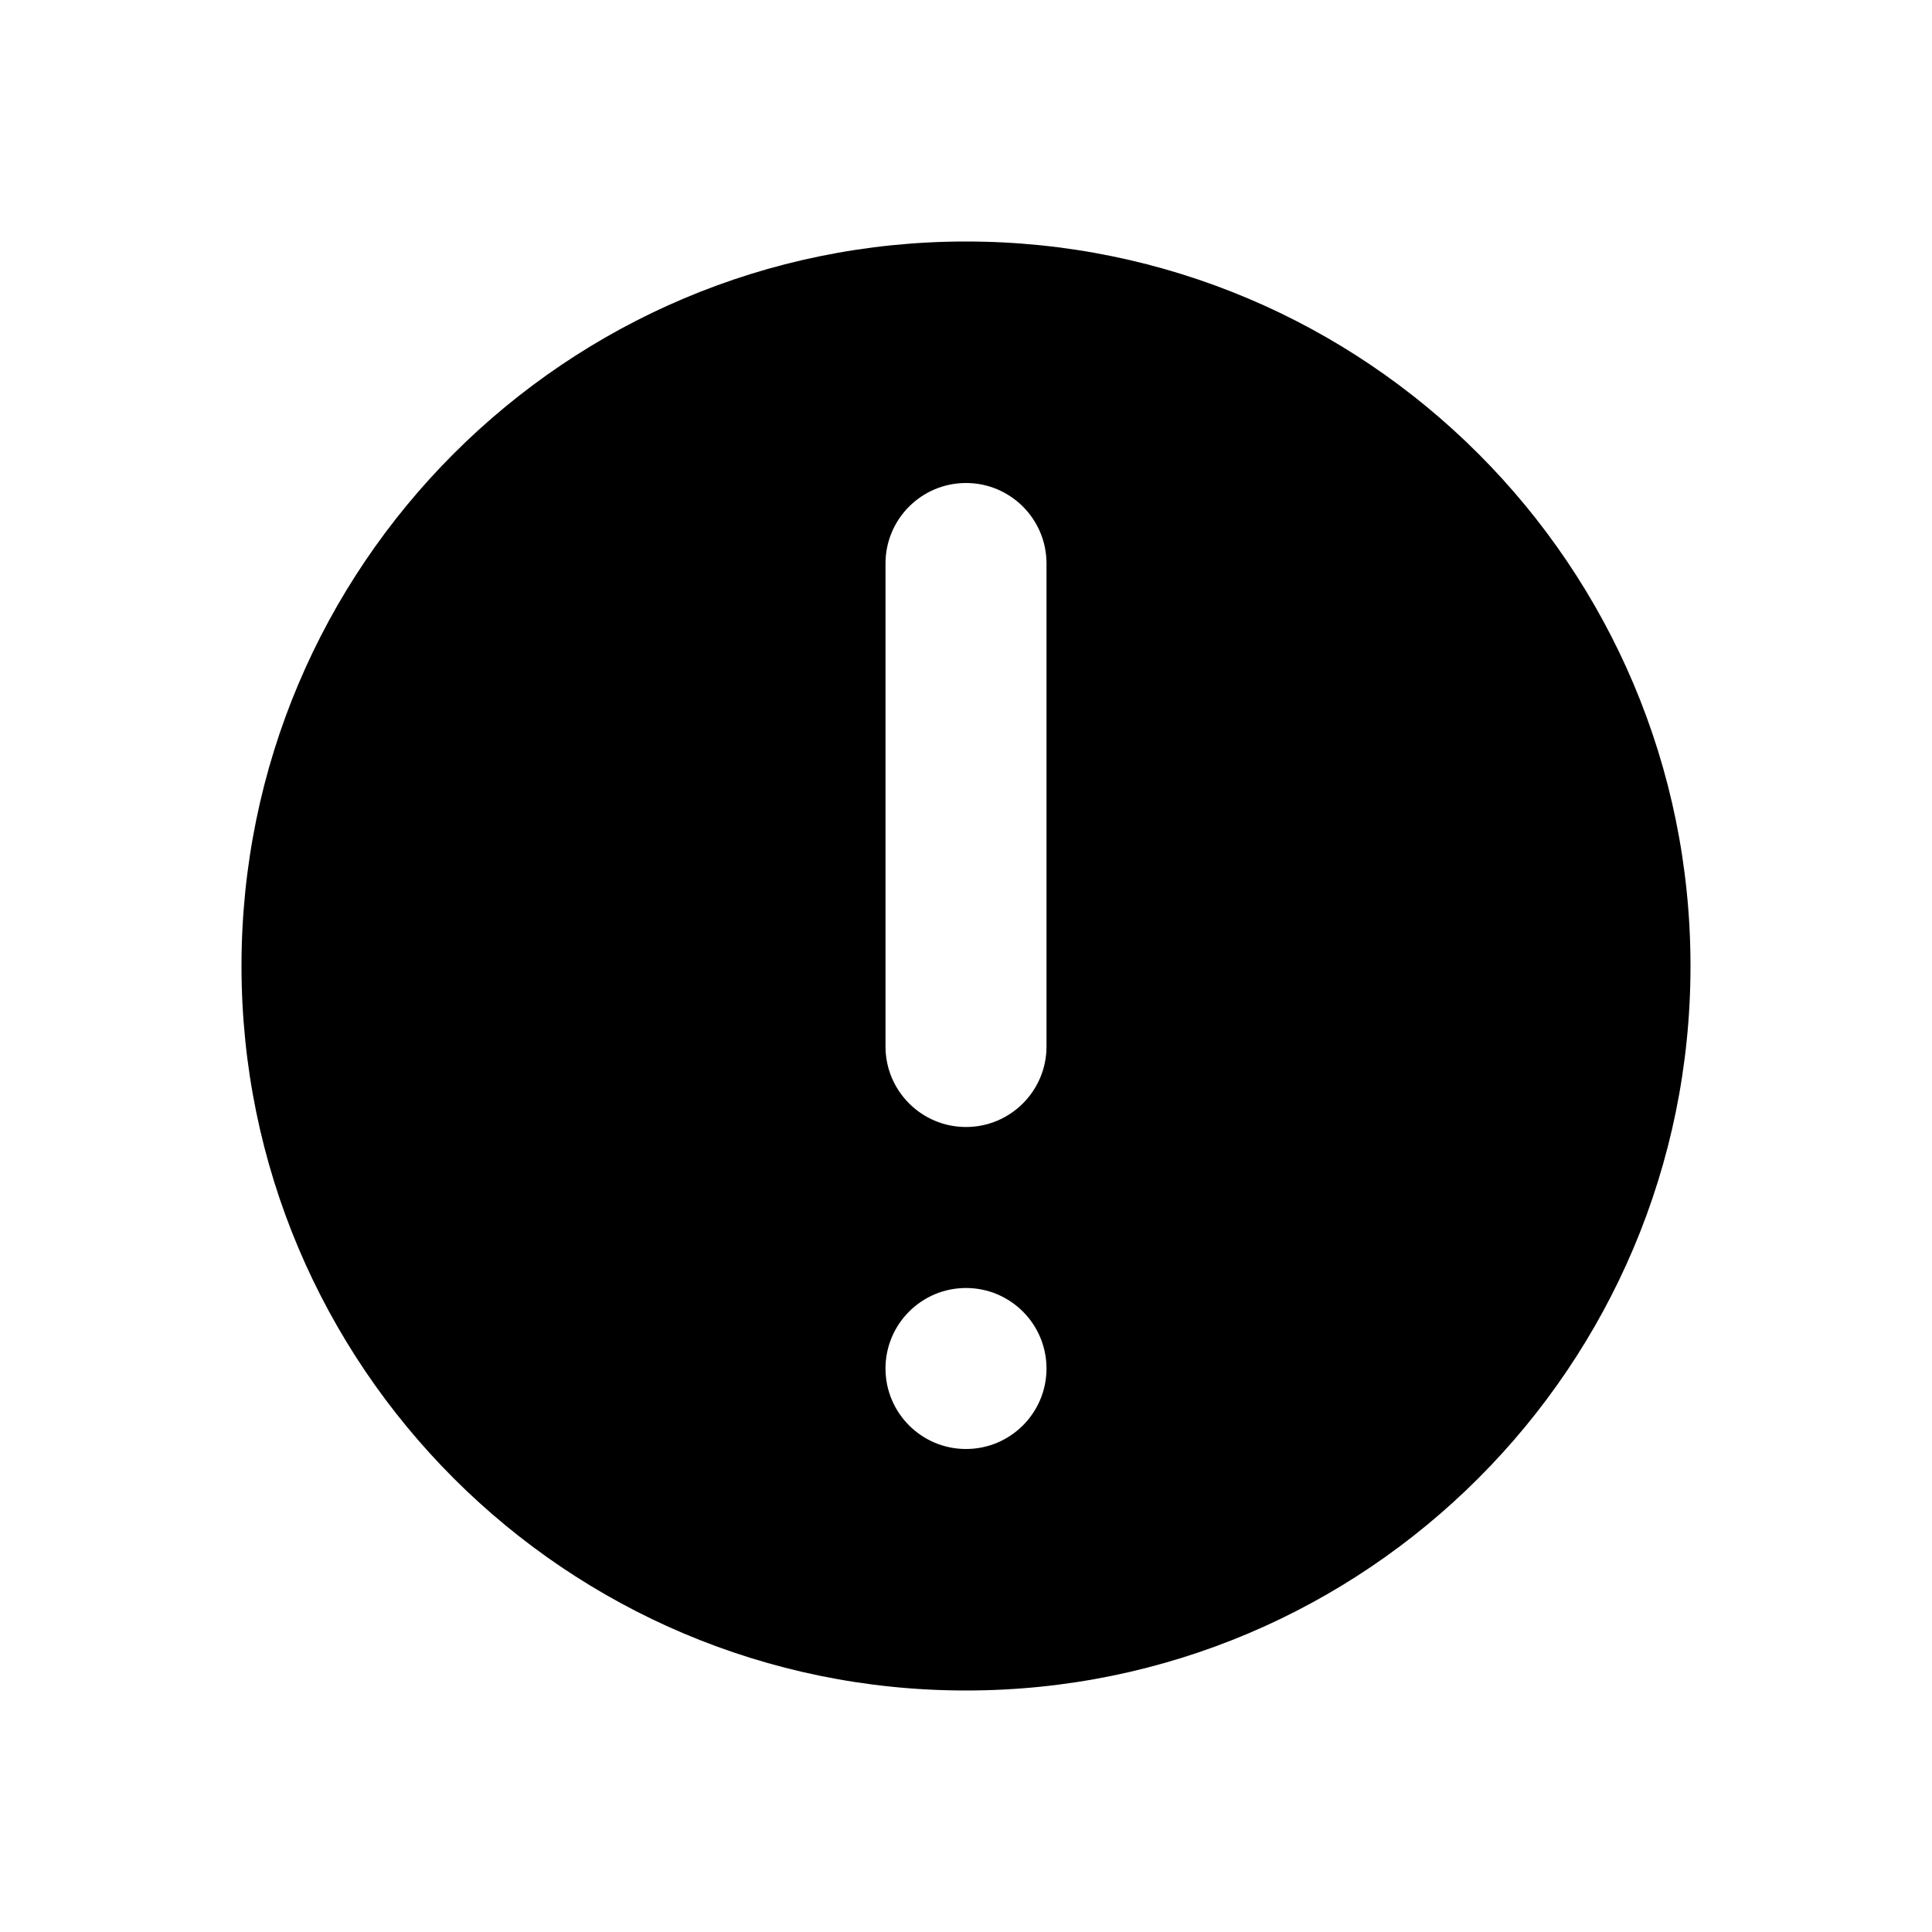
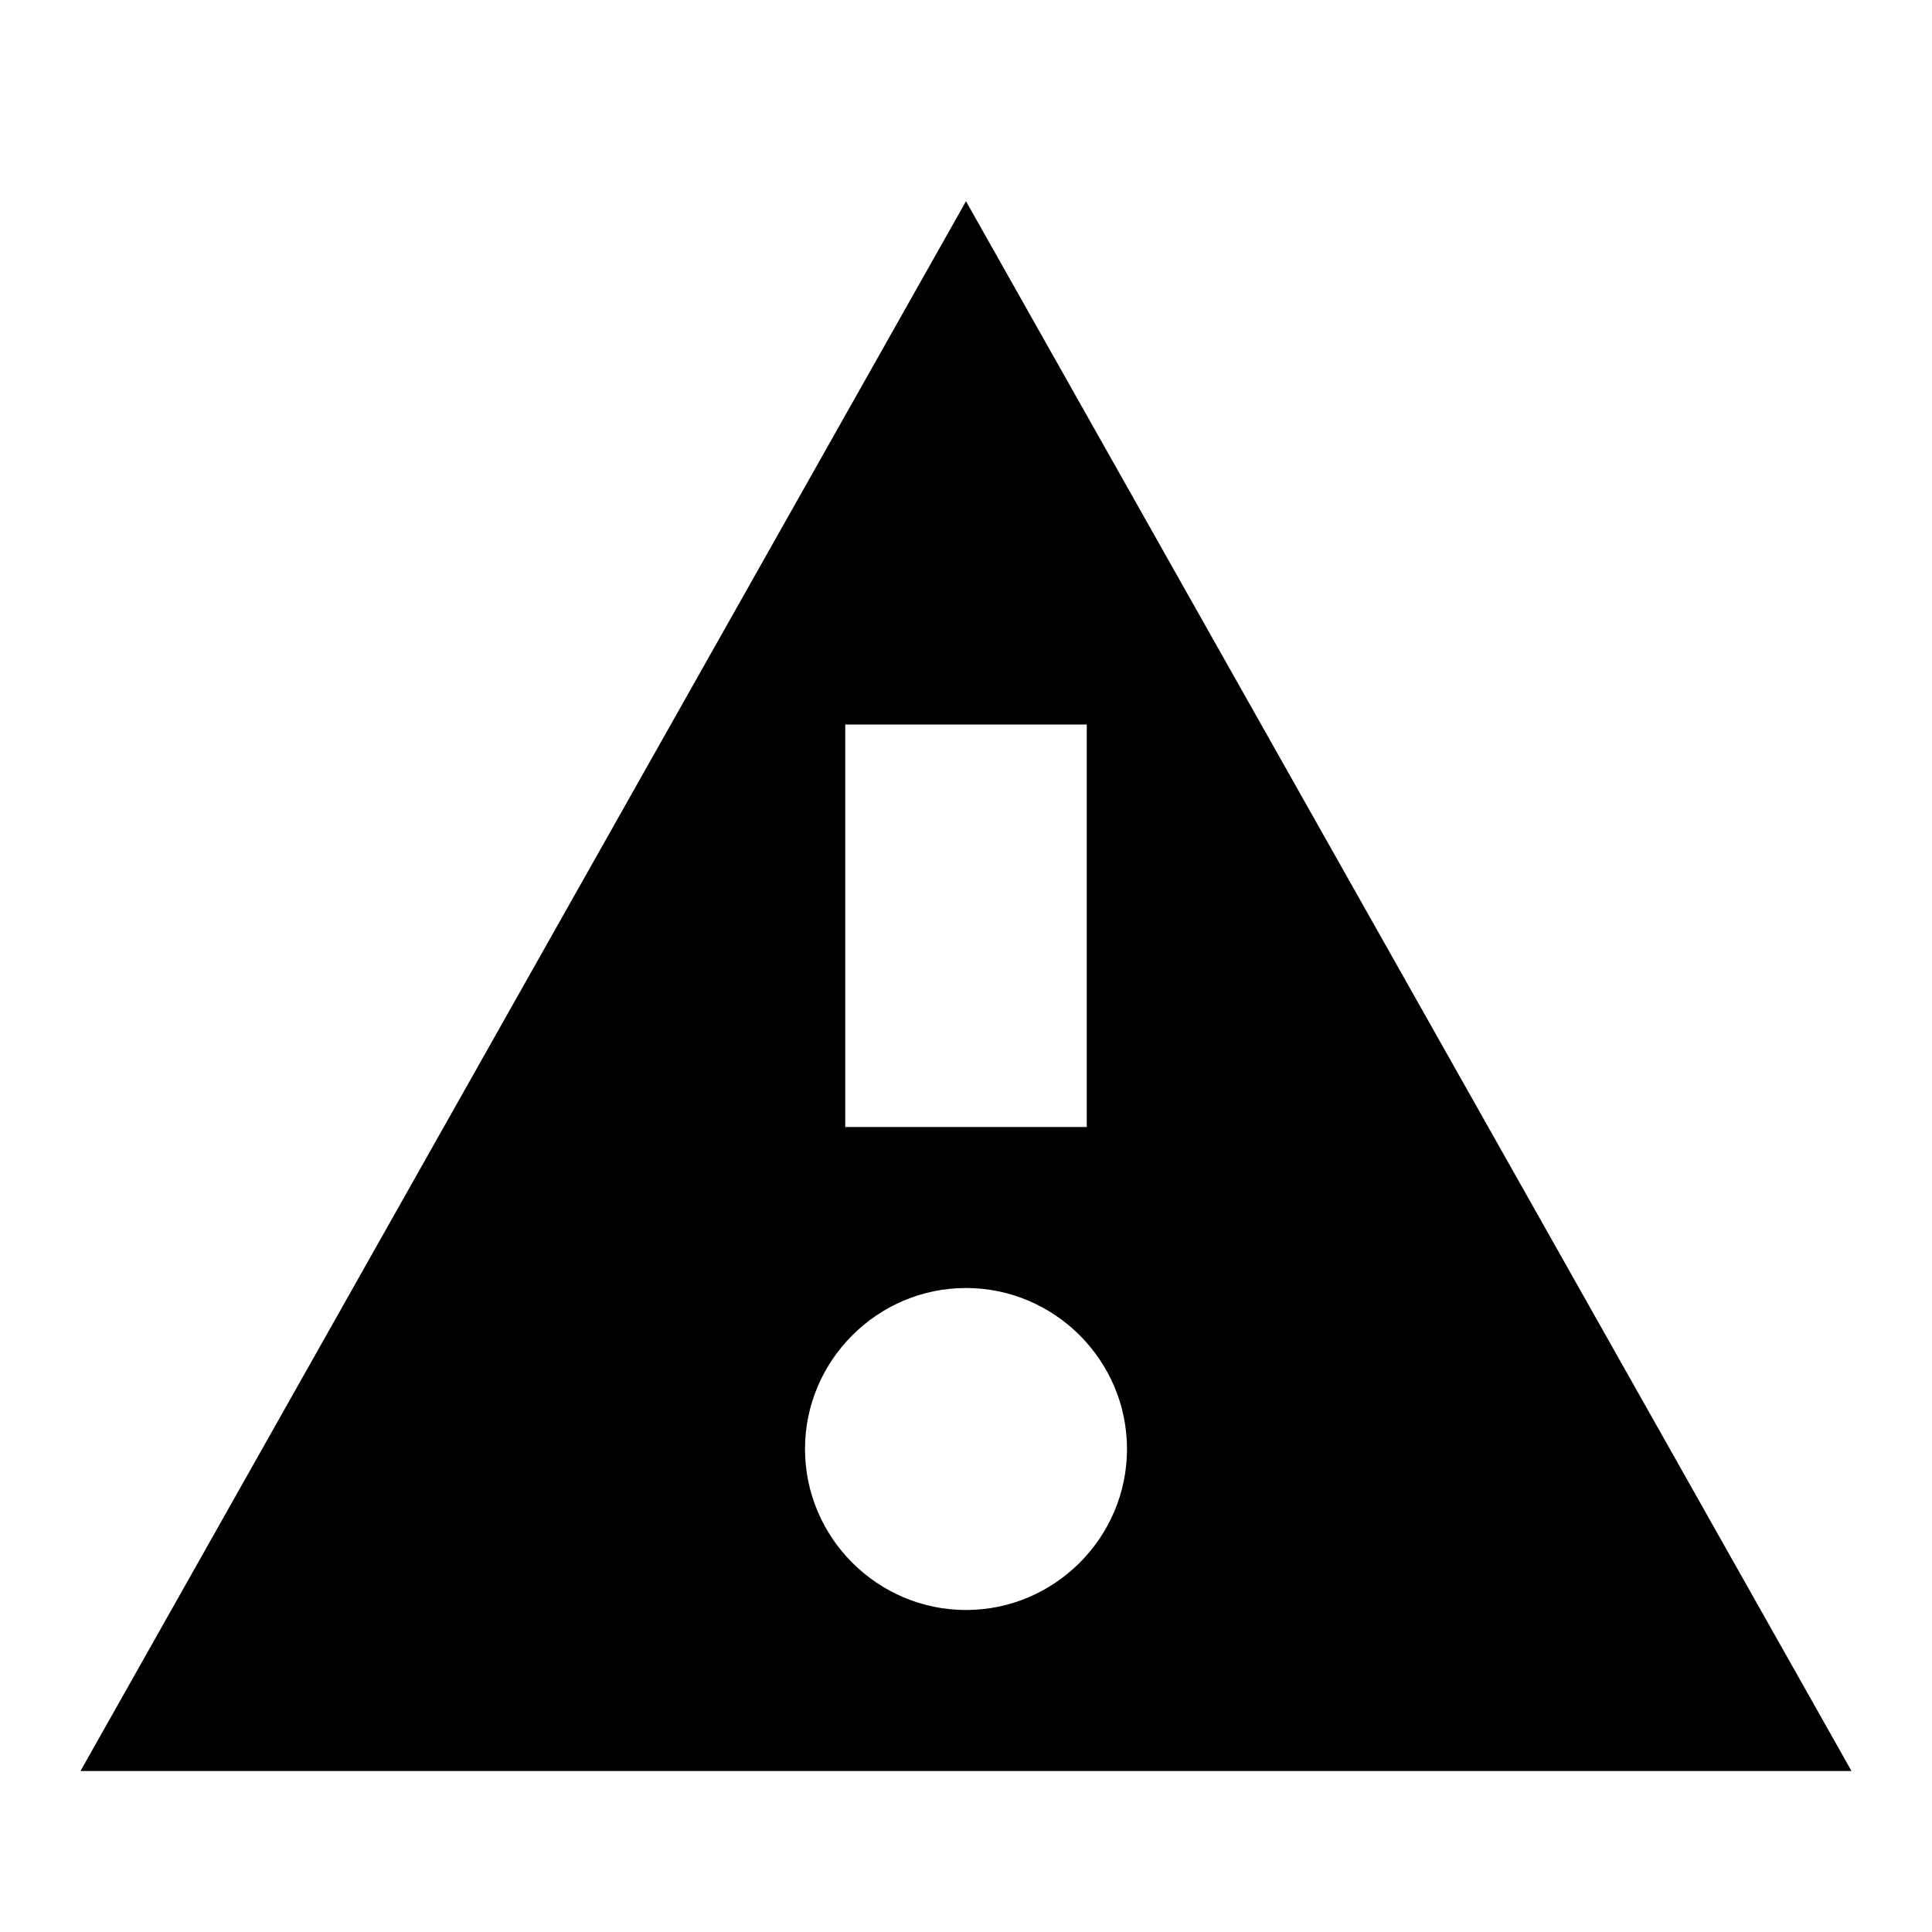
<svg viewBox="0 0 24 24">
-   <path fill-rule="evenodd" clip-rule="evenodd" d="M12 21C16.971 21 21 16.971 21 12C21 7.029 16.971 3 12 3C7.029 3 3 7.029 3 12C3 16.971 7.029 21 12 21ZM12 6C12.552 6 13 6.448 13 7V13C13 13.552 12.552 14 12 14C11.448 14 11 13.552 11 13V7C11 6.448 11.448 6 12 6ZM13 17C13 17.552 12.552 18 12 18C11.448 18 11 17.552 11 17C11 16.448 11.448 16 12 16C12.552 16 13 16.448 13 17Z" />
+   <g transform="matrix(         1 0         0 1         1 2.5       )">
+     <path fill-rule="nonzero" clip-rule="nonzero" d="M 11 0 L 0 19.5 L 22 19.5 L 11 0 Z M 9.5 6.5 L 12.5 6.5 L 12.5 11.5 L 9.5 11.5 L 9.5 6.5 Z M 11 17.5 C 9.9 17.5 9 16.6 9 15.5 C 9 14.4 9.9 13.5 11 13.5 C 12.1 13.5 13 14.4 13 15.5 C 13 16.6 12.1 17.5 11 17.5 Z" fill="currentColor" />
+   </g>
</svg>
